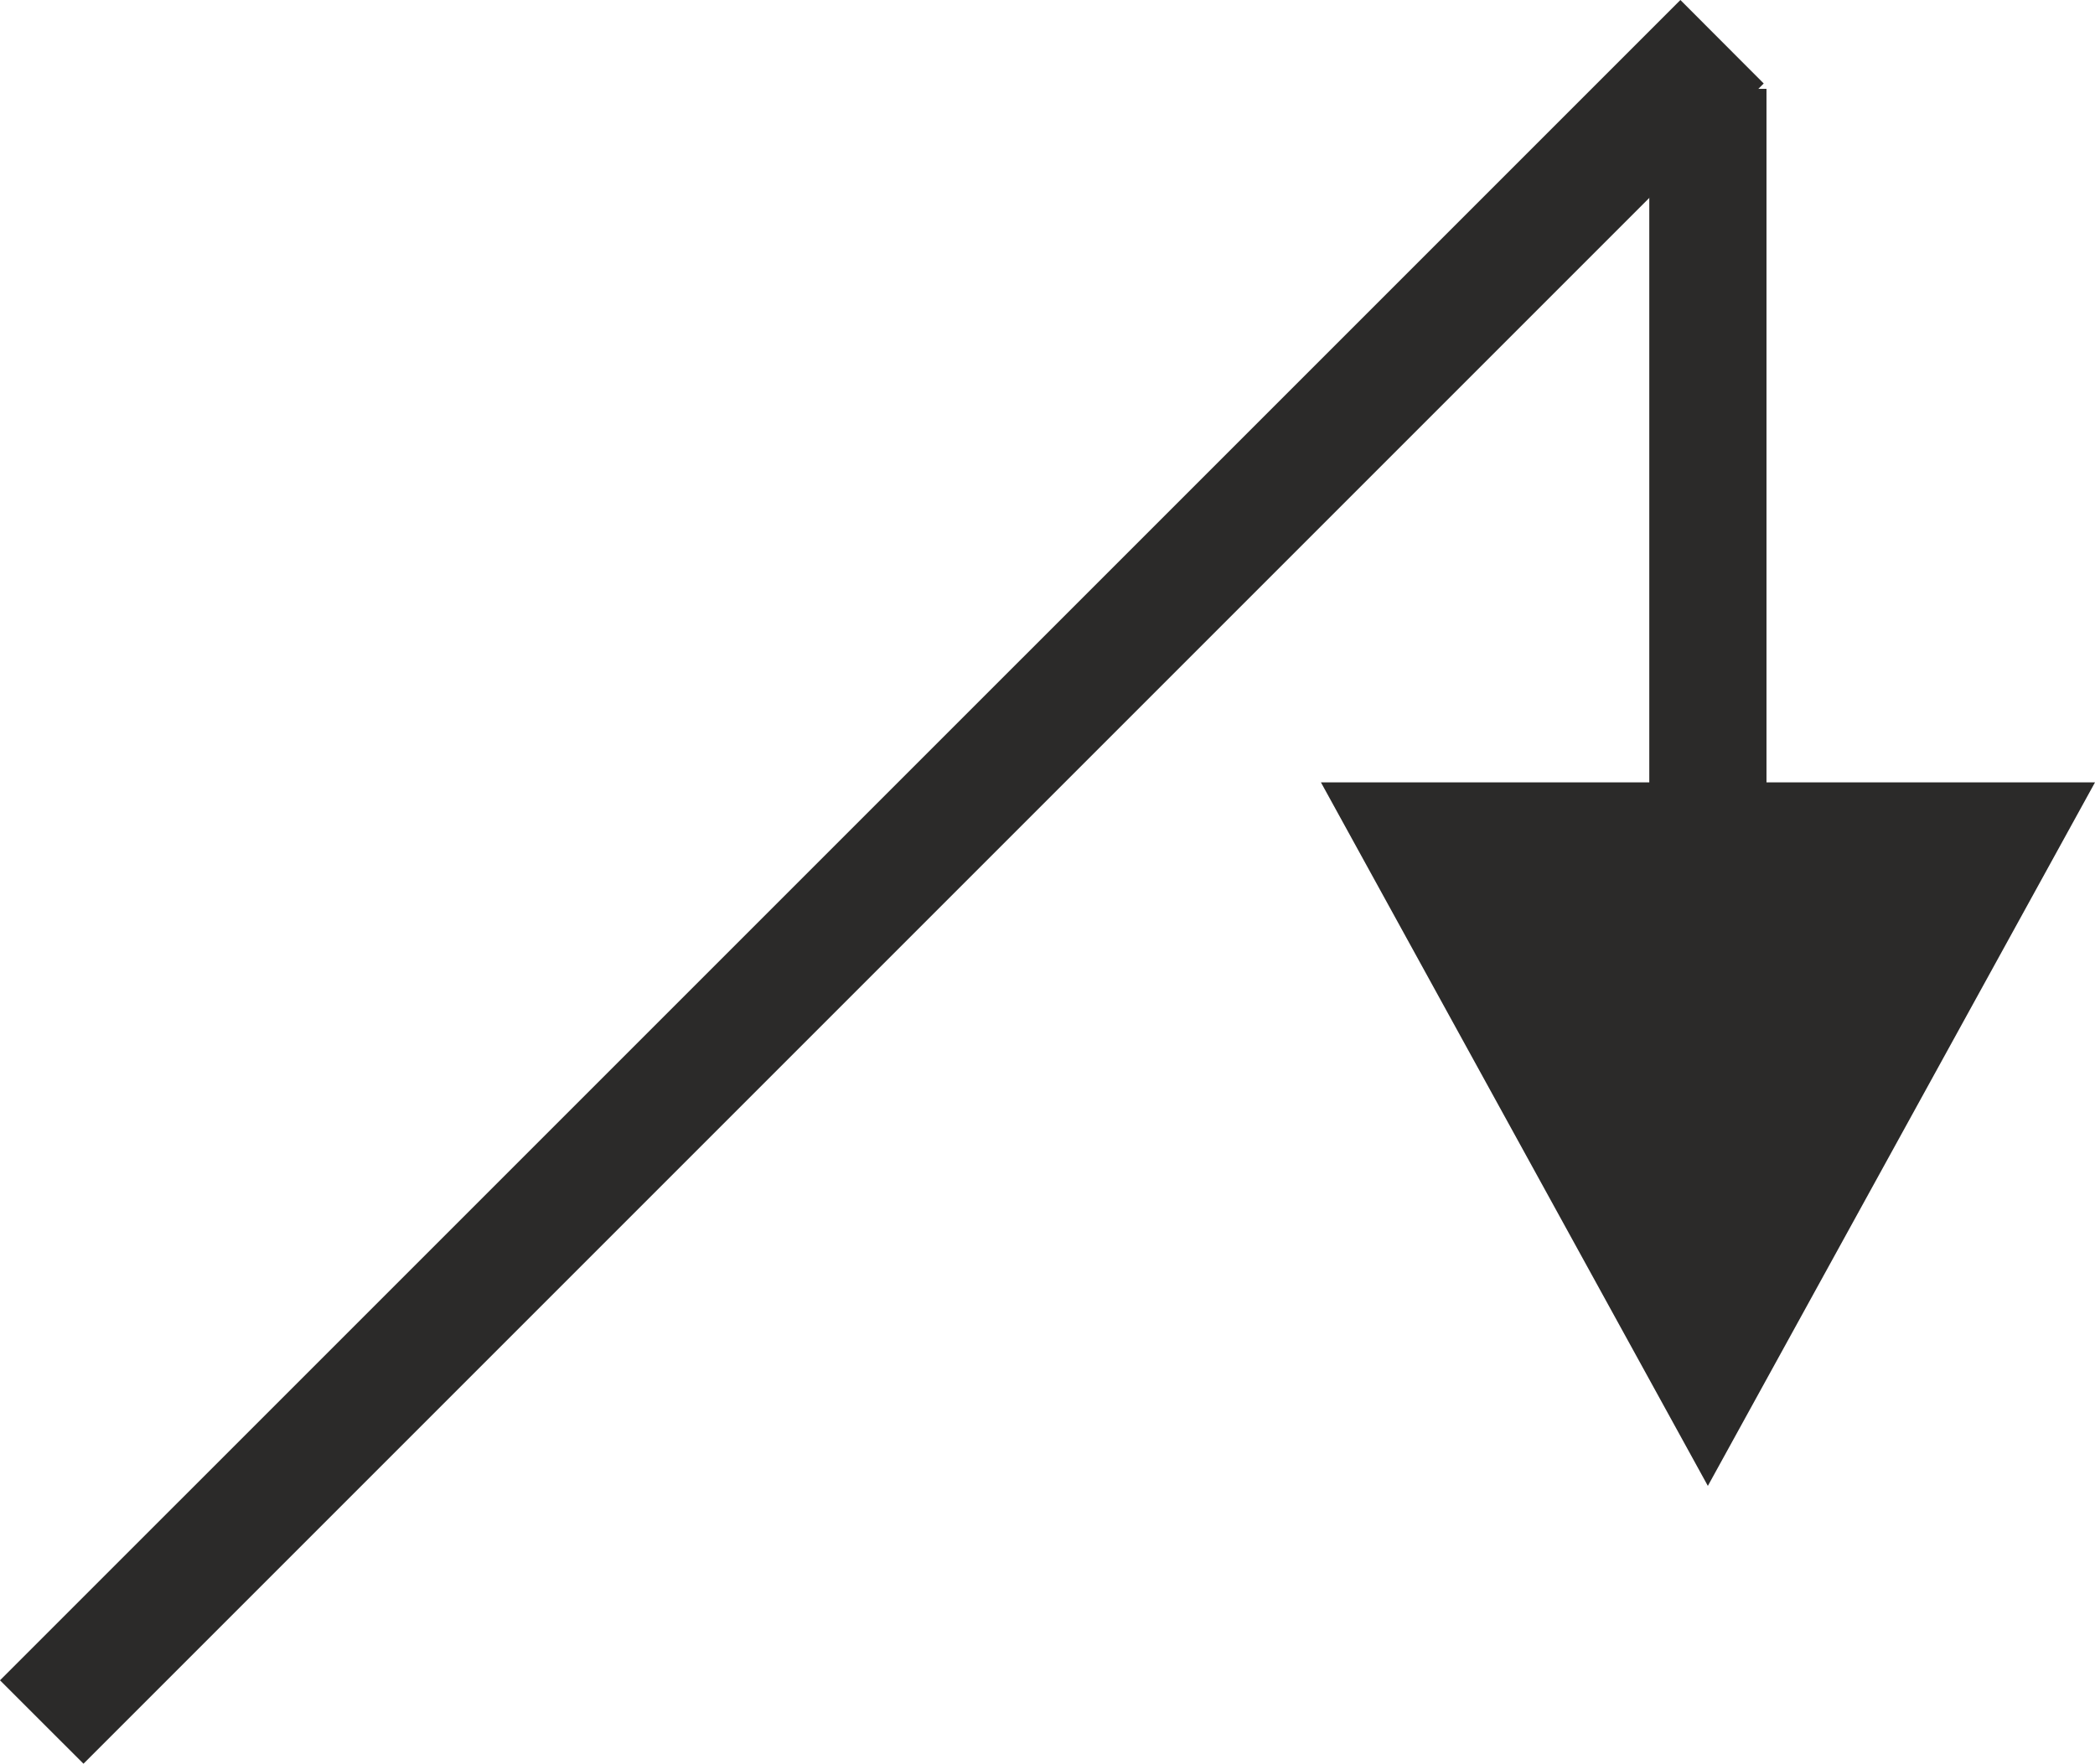
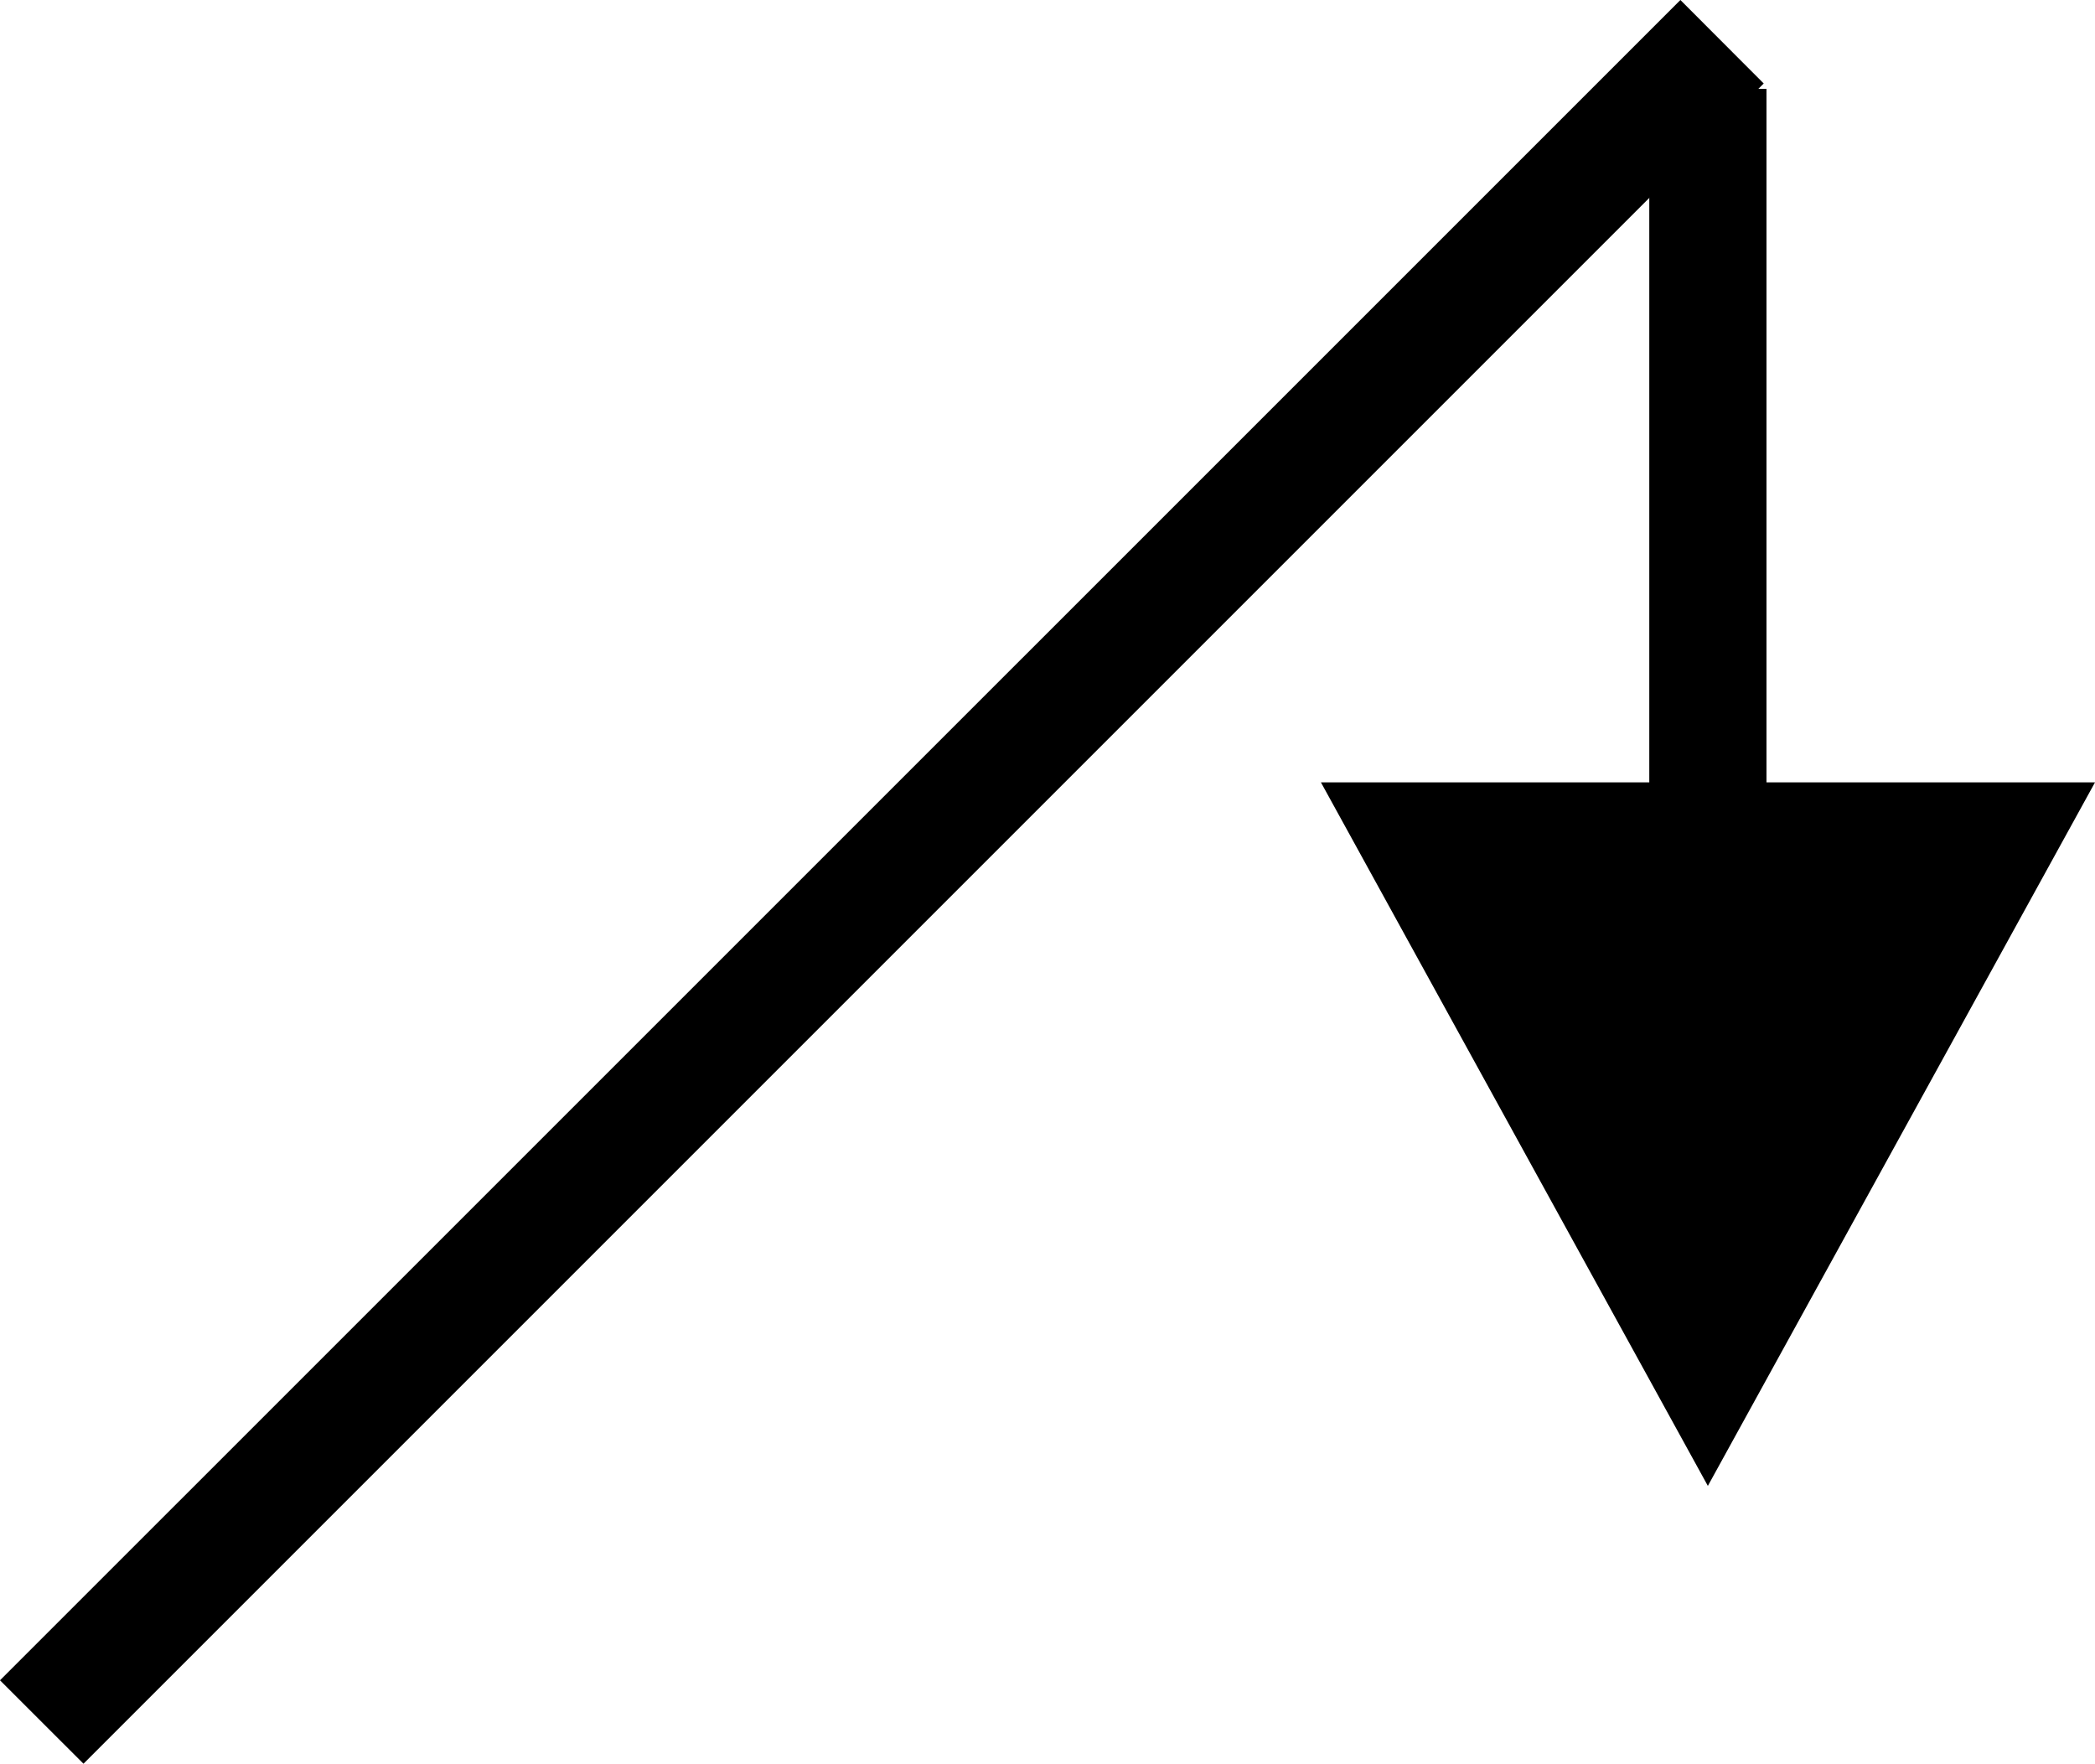
<svg xmlns="http://www.w3.org/2000/svg" xml:space="preserve" width="12.521mm" height="10.541mm" version="1.1" style="shape-rendering:geometricPrecision; text-rendering:geometricPrecision; image-rendering:optimizeQuality; fill-rule:evenodd; clip-rule:evenodd" viewBox="0 0 377.72 317.99">
  <defs>
    <style type="text/css">
   
-     .fil0 {fill:#2B2A29}
+     .fil0 {fill:#000000}
   
  </style>
  </defs>
  <g id="Слой_x0020_1">
    <polygon class="fil0" points="302.97,0 -0,302.95 15.05,317.99 317.99,15.05 " />
    <polygon class="fil0" points="318.49,156.32 318.49,16.02 297.36,16.02 297.36,156.32 " />
    <polygon class="fil0" points="377.72,141.06 307.92,267.9 238.16,141.06 377.72,141.06 307.92,267.9 " />
  </g>
</svg>
